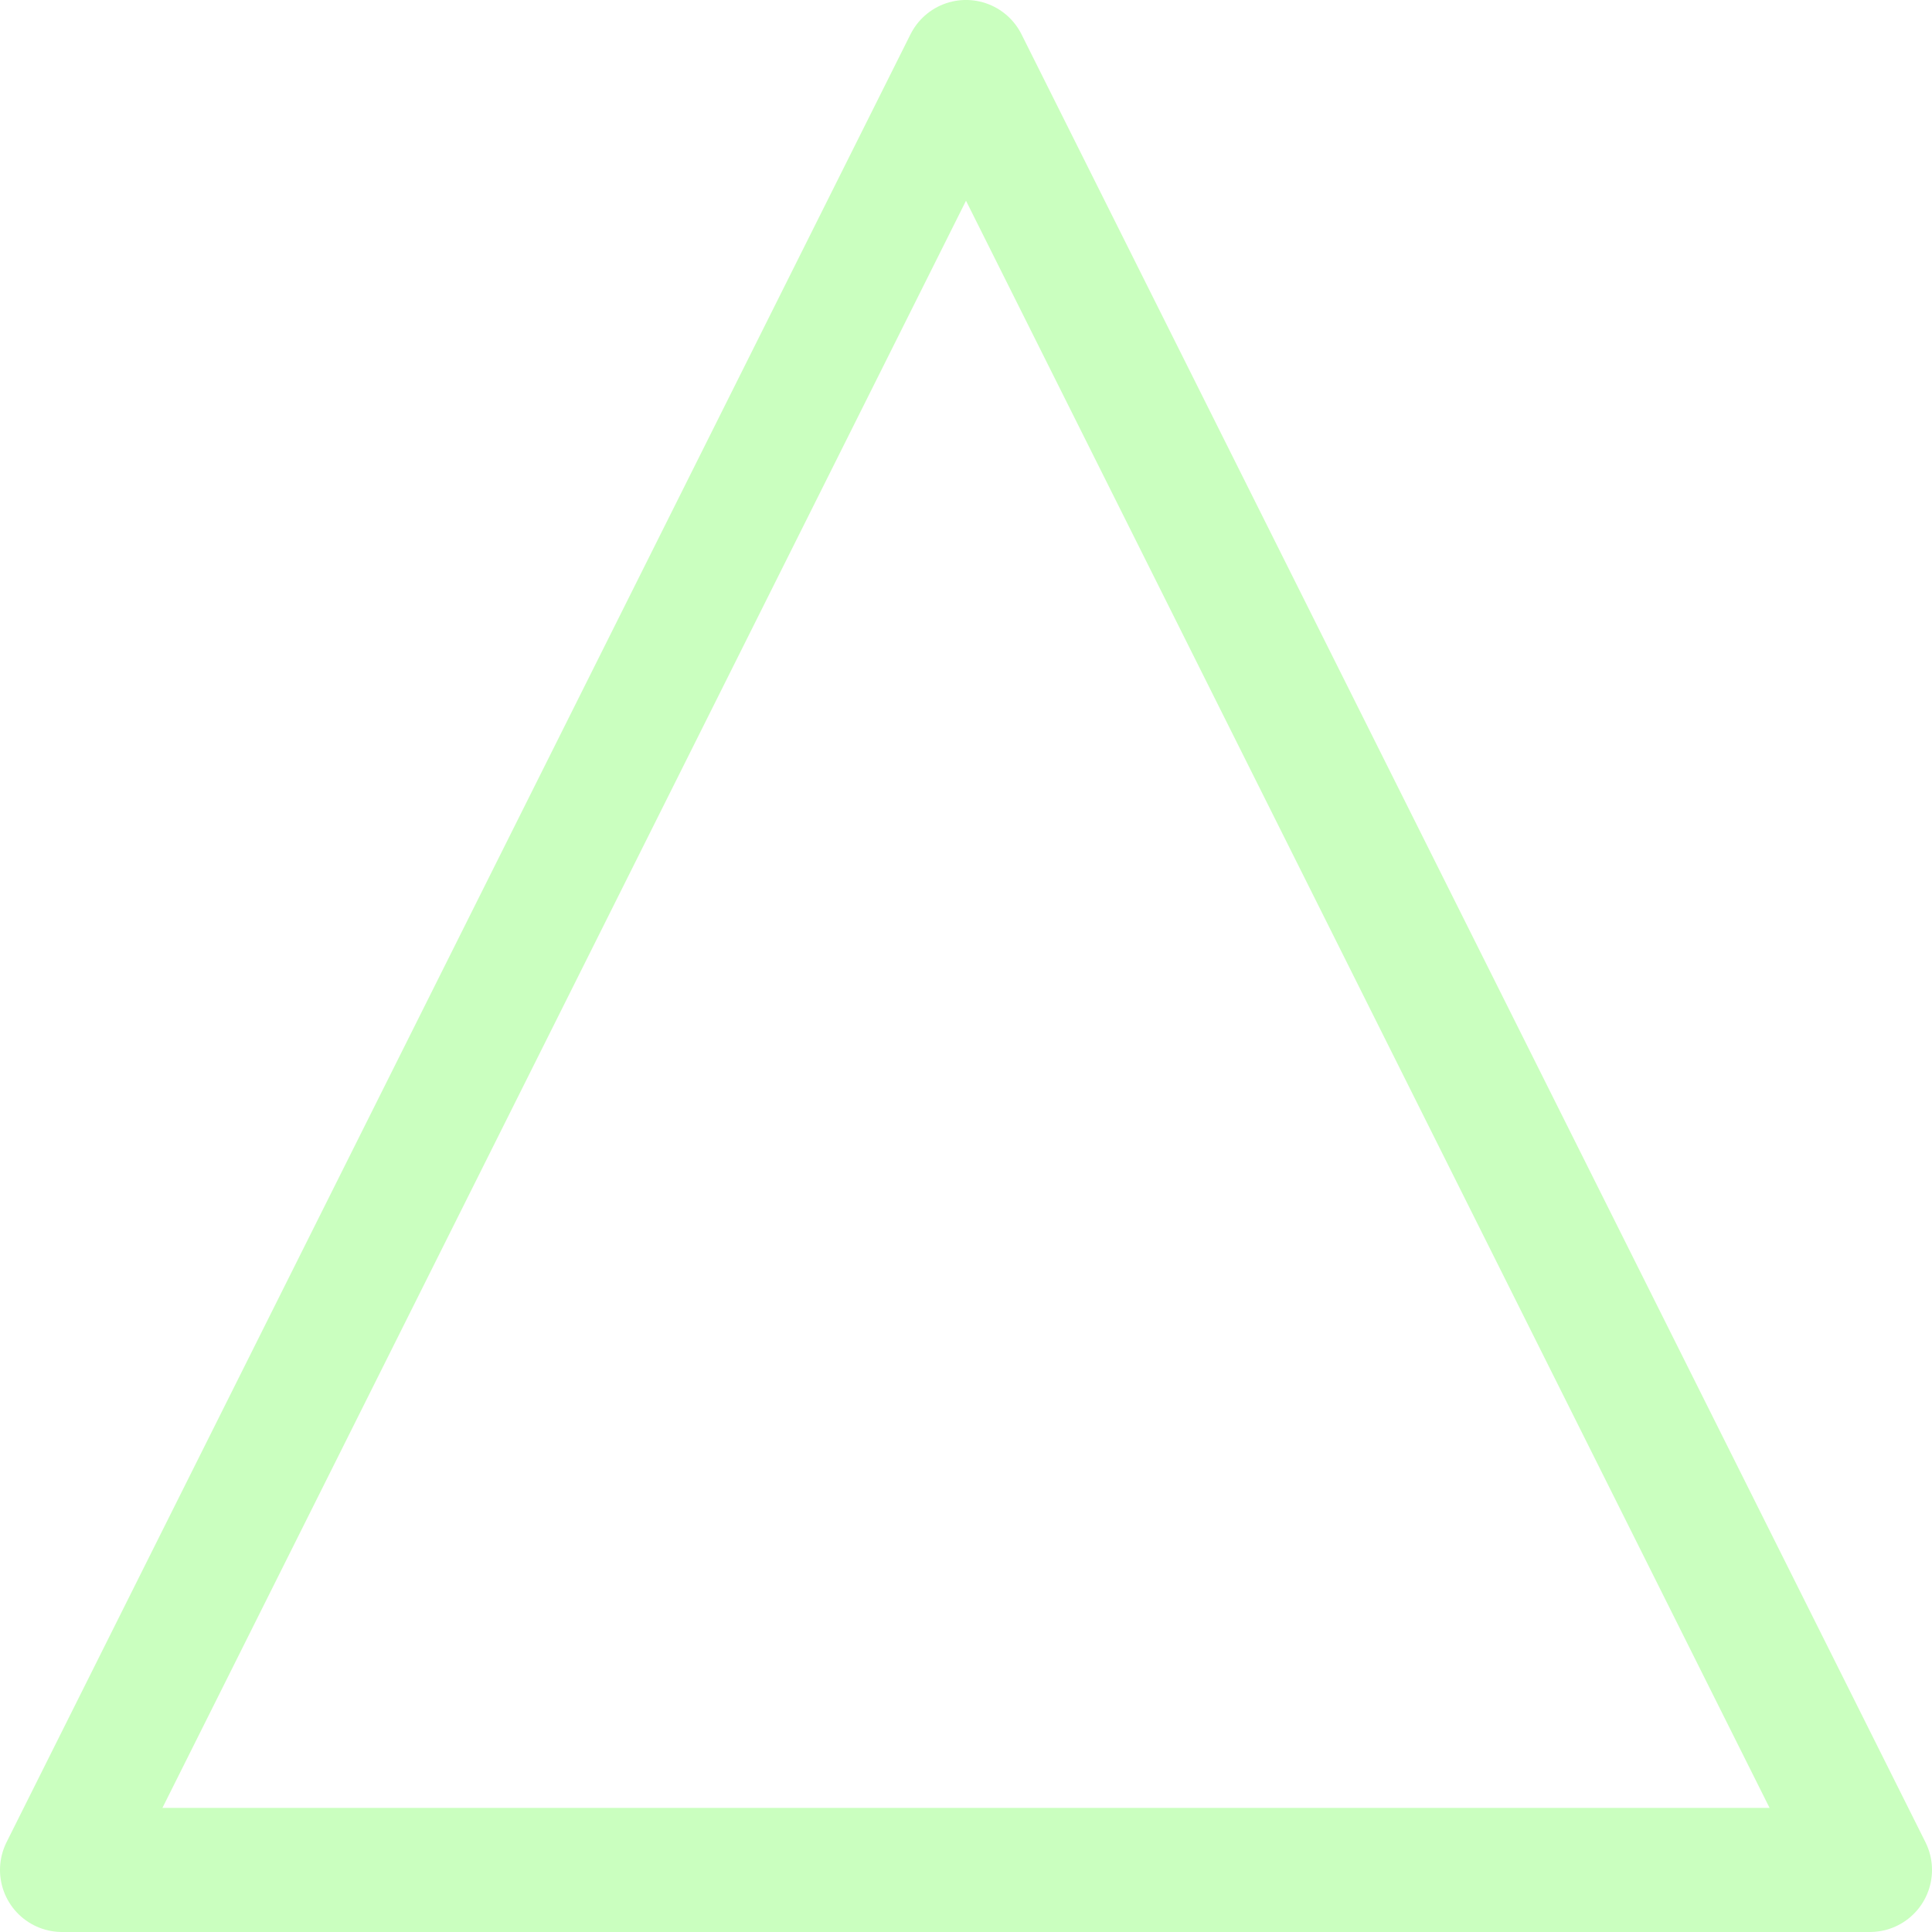
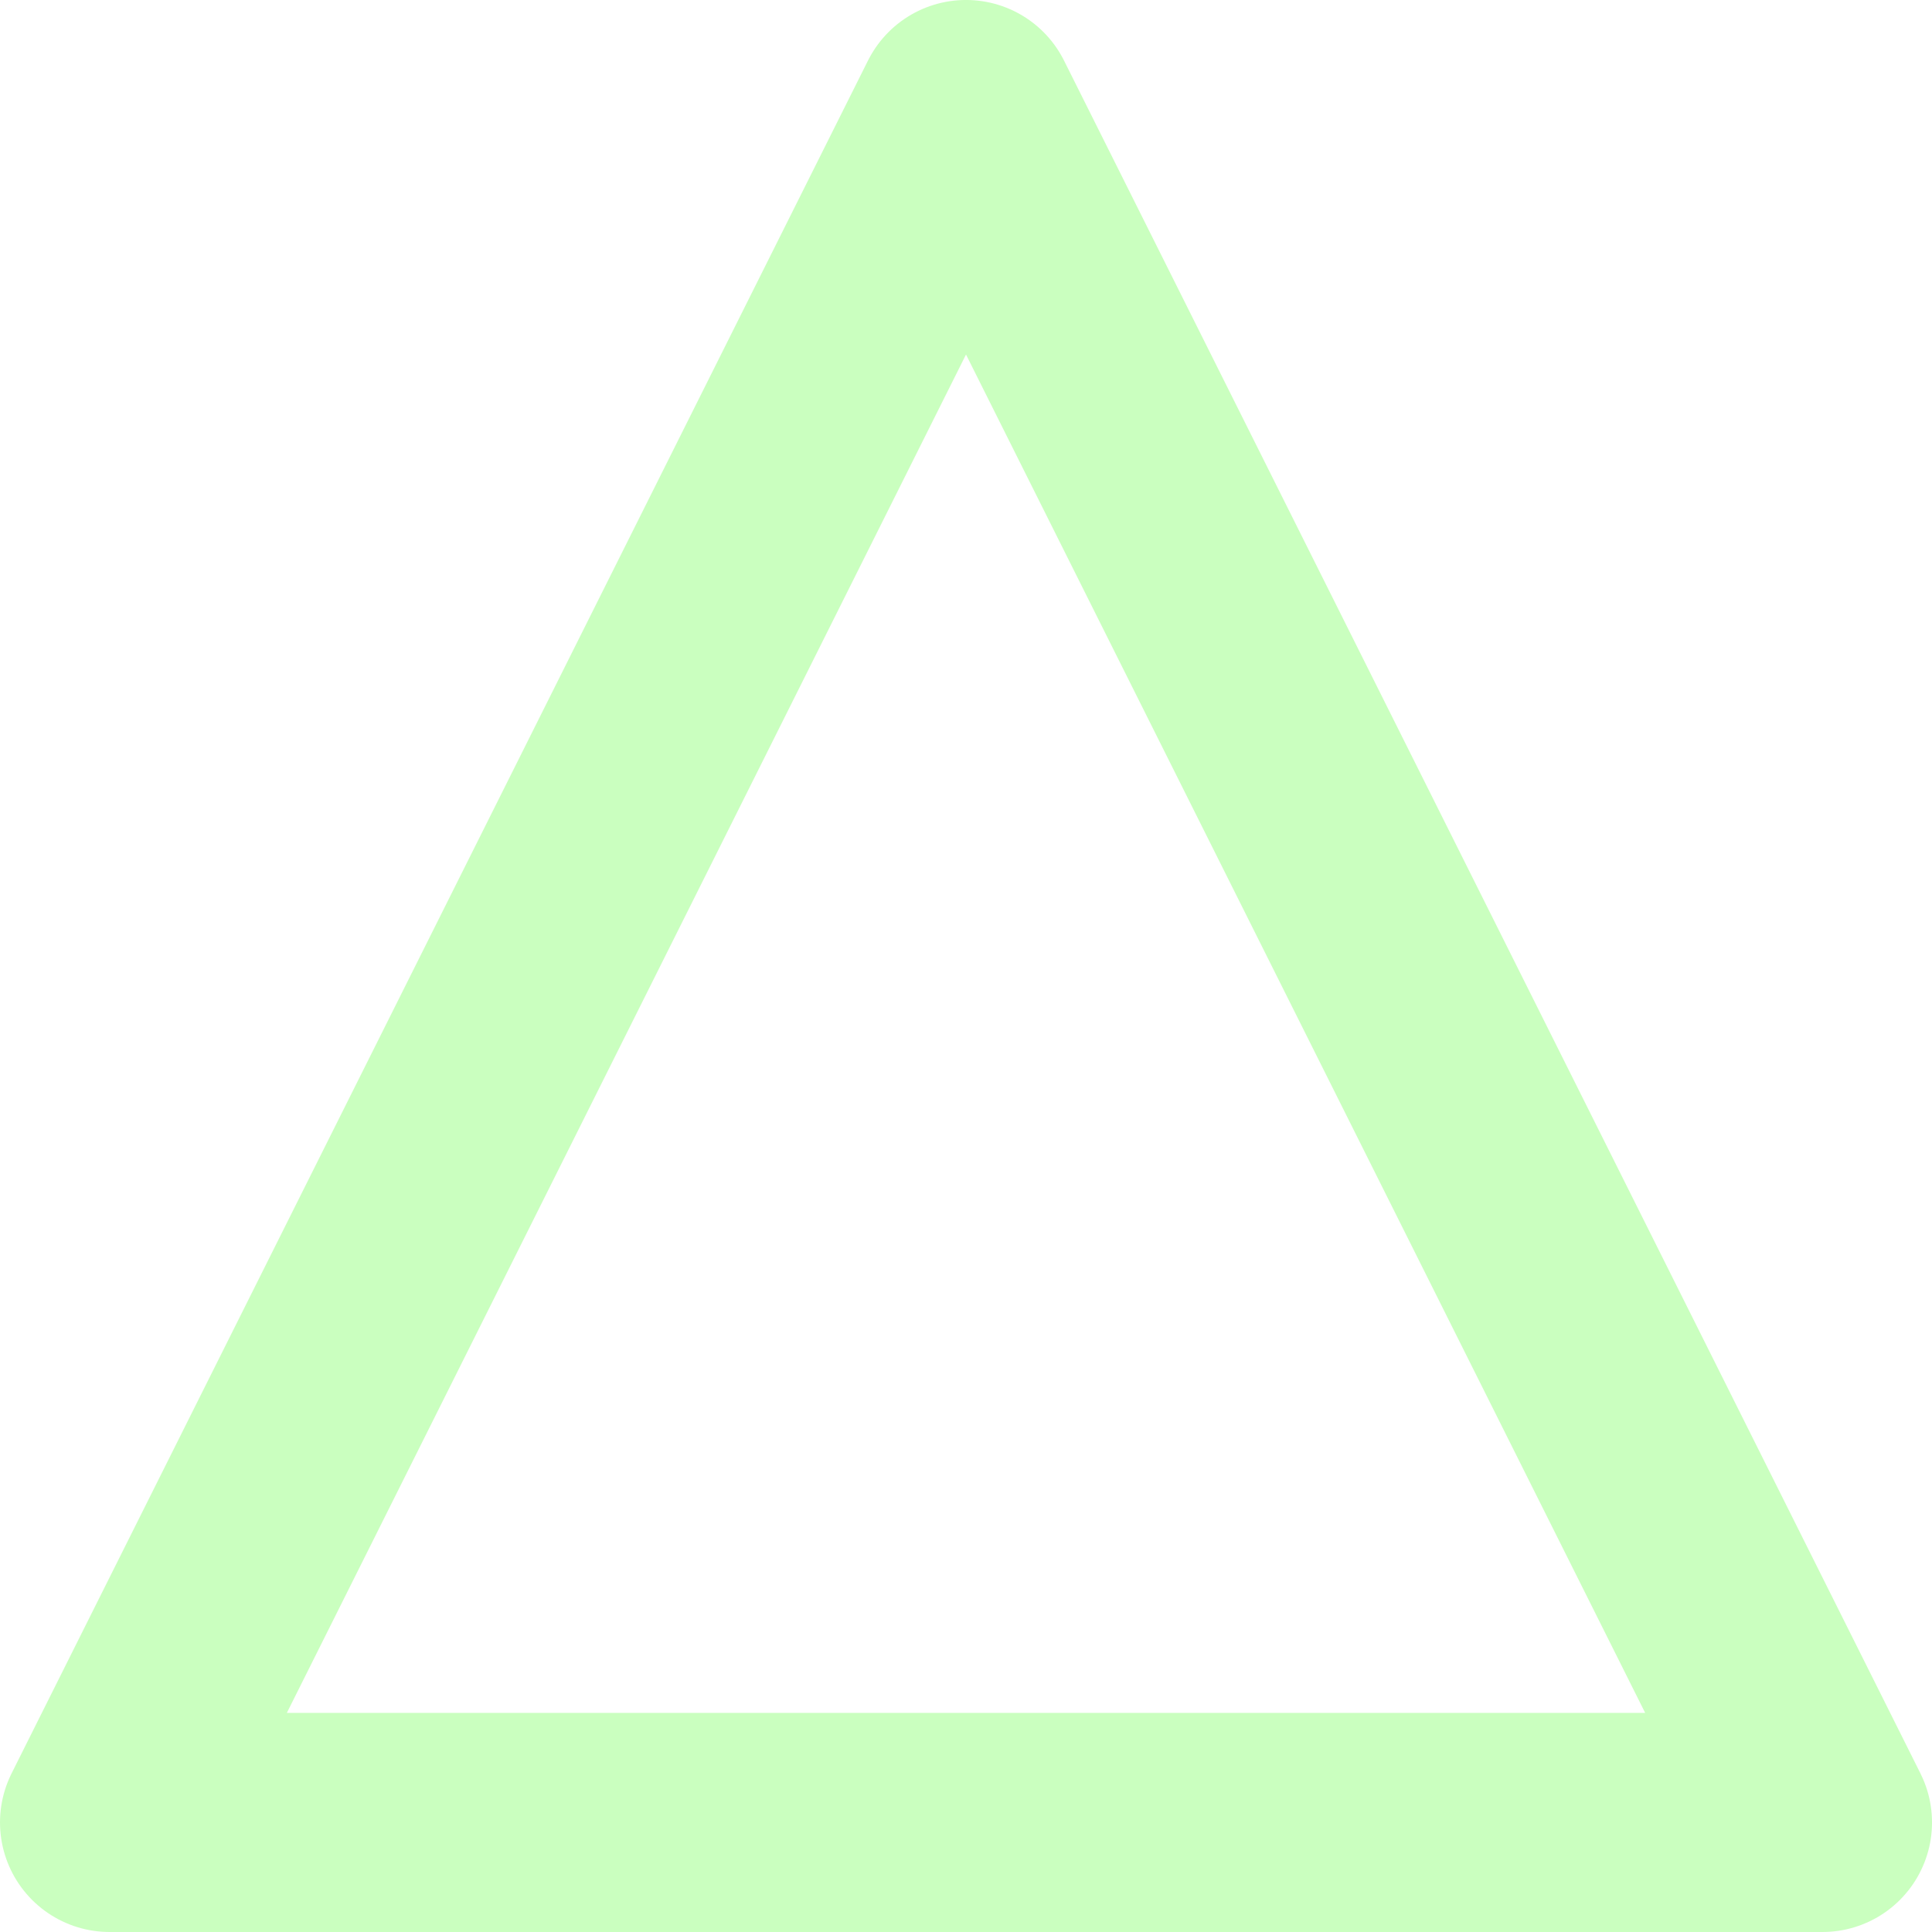
- <svg xmlns="http://www.w3.org/2000/svg" width="154.706mm" height="154.706mm" viewBox="0 0 154.706 154.706" version="1.1" id="svg5" xml:space="preserve">
+ <svg xmlns="http://www.w3.org/2000/svg" width="163.29mm" height="163.29mm" viewBox="0 0 163.29 163.29" version="1.1" id="svg5" xml:space="preserve">
  <defs id="defs2" />
-   <g id="layer1" transform="translate(924.676,2443.162)">
-     <path style="fill:none;stroke:#caffbf;stroke-width:9.936;stroke-linecap:round;stroke-linejoin:round;stroke-dasharray:none;stroke-opacity:1" d="m -919.708,-2293.425 72.385,-144.771 72.385,144.771 h -144.77" id="path30" />
+   <g id="layer1" transform="translate(928.9686,2447.454)">
+     <path style="fill:none;stroke:#caffbf;stroke-width:18.521;stroke-linecap:round;stroke-linejoin:round;stroke-dasharray:none;stroke-opacity:1" d="m -919.708,-2293.425 72.385,-144.771 72.385,144.771 h -144.77" id="path30" />
  </g>
</svg>
